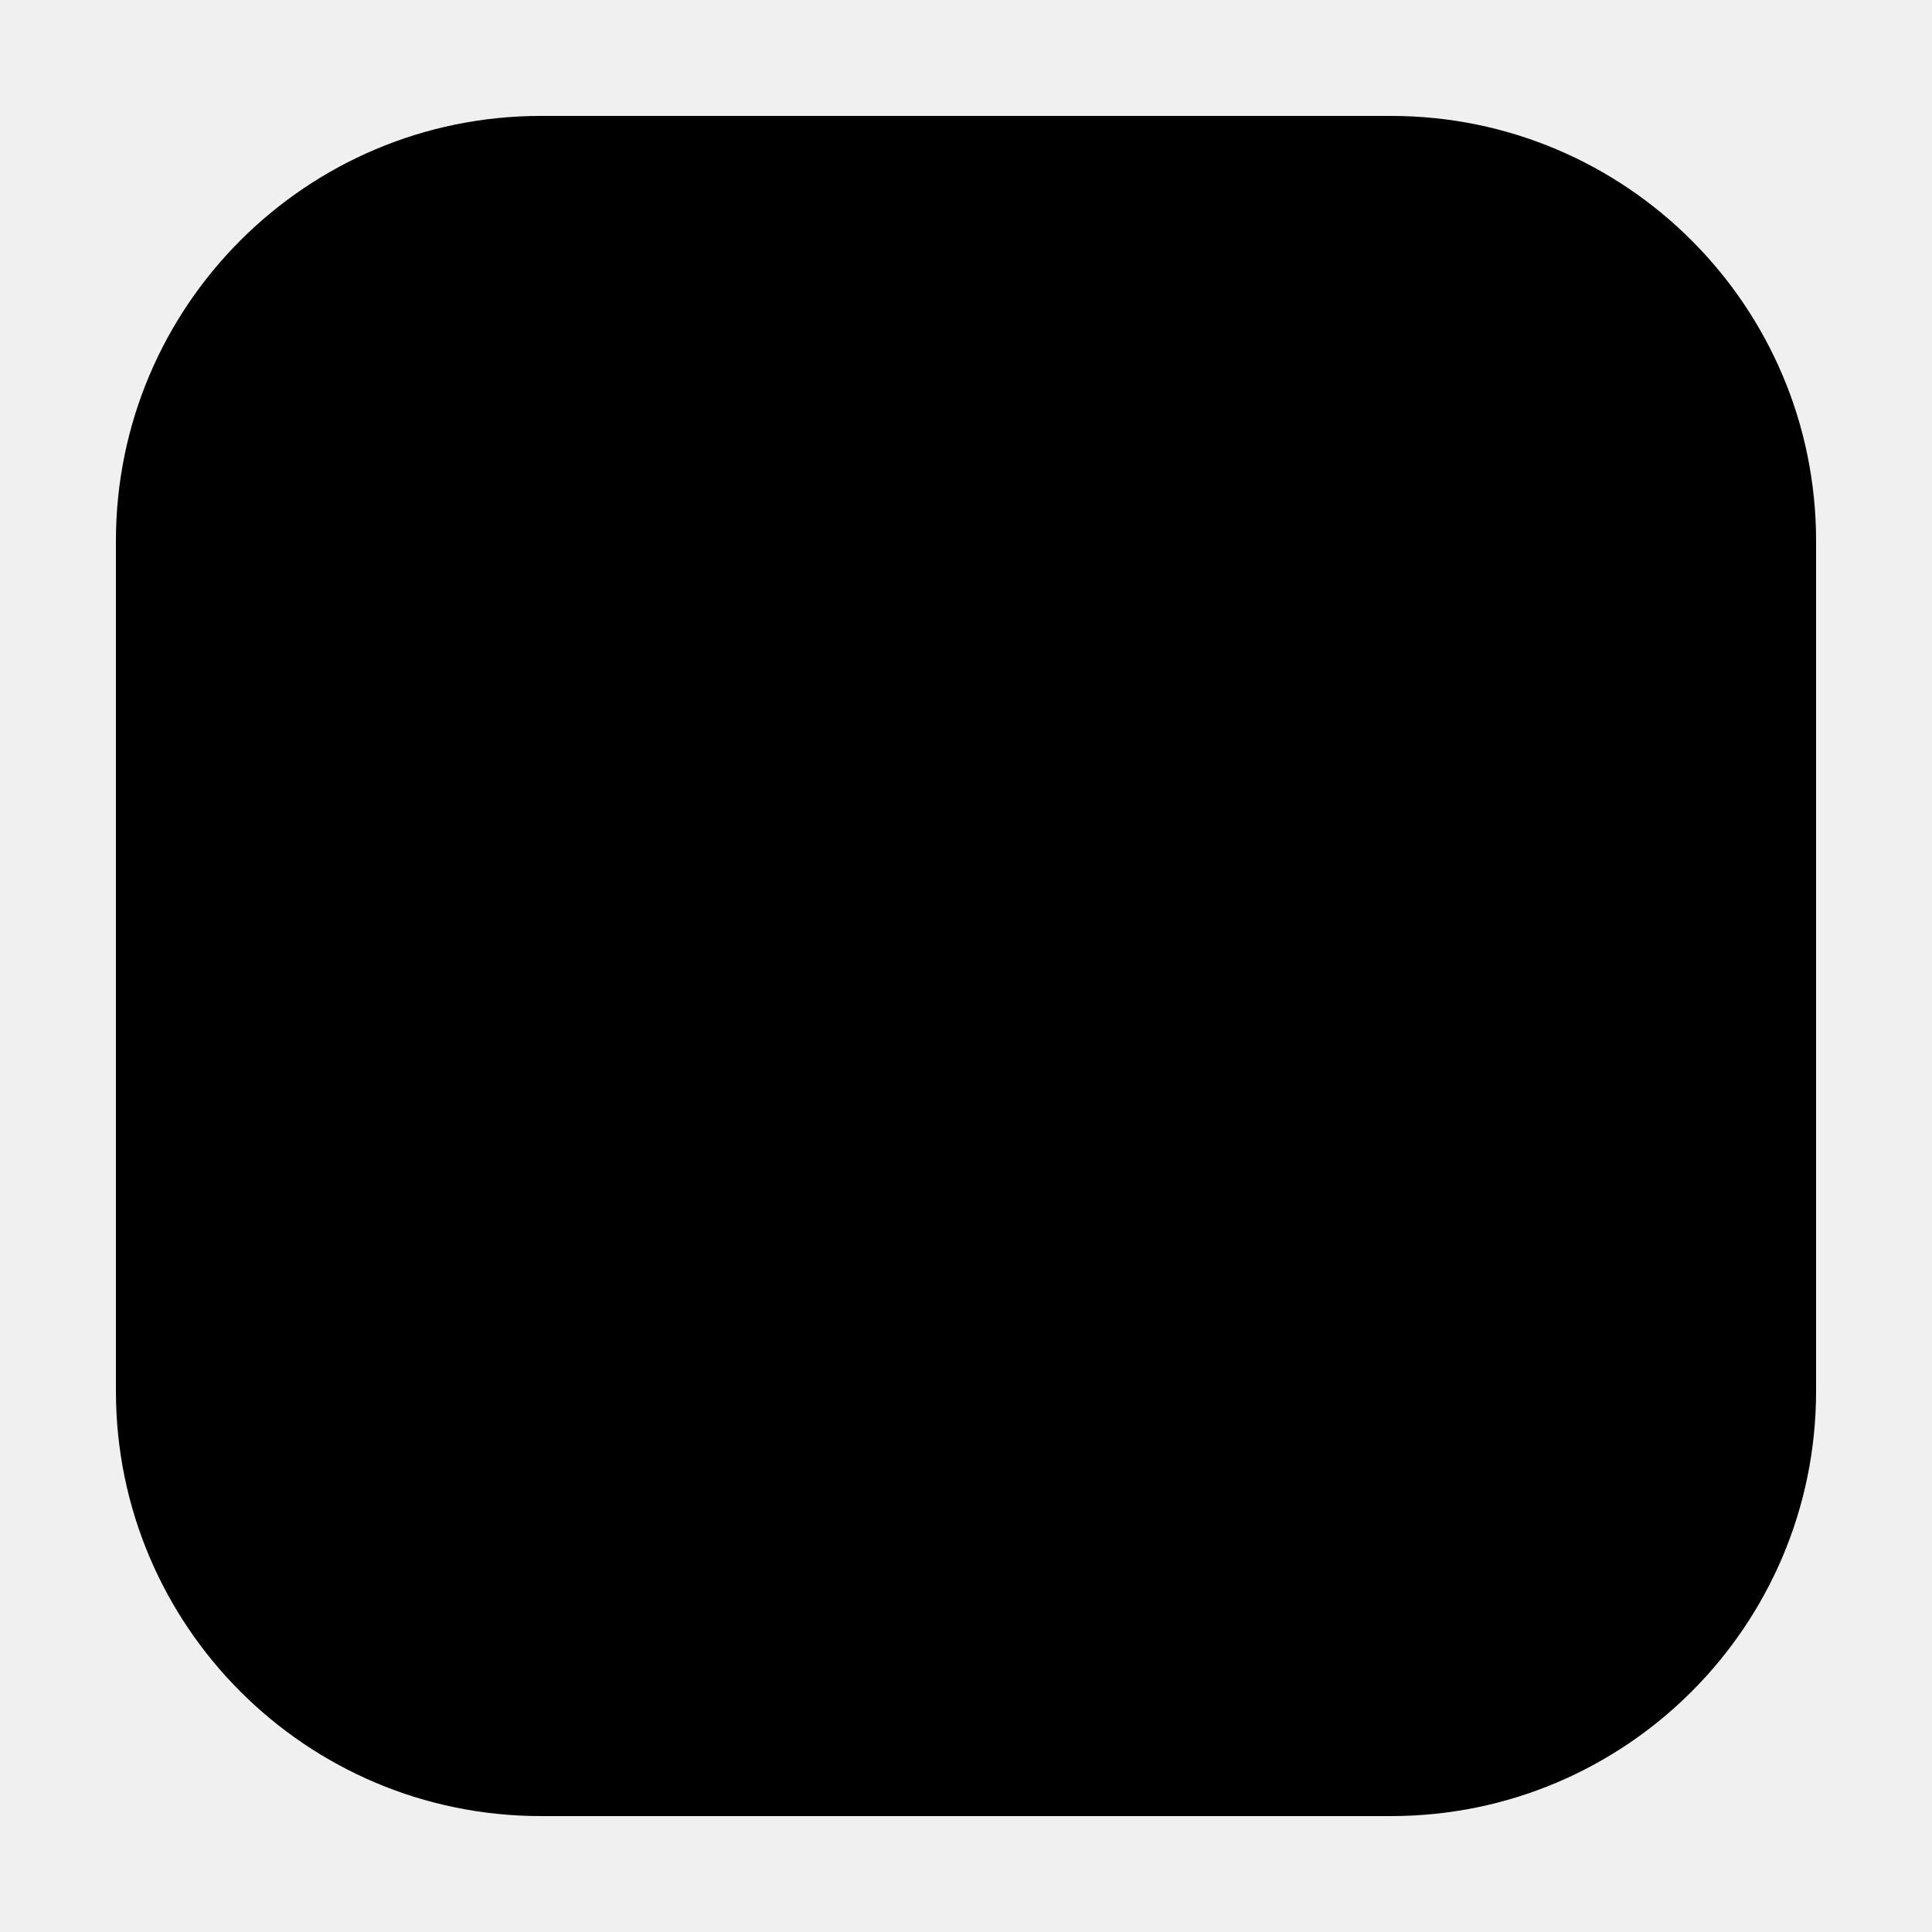
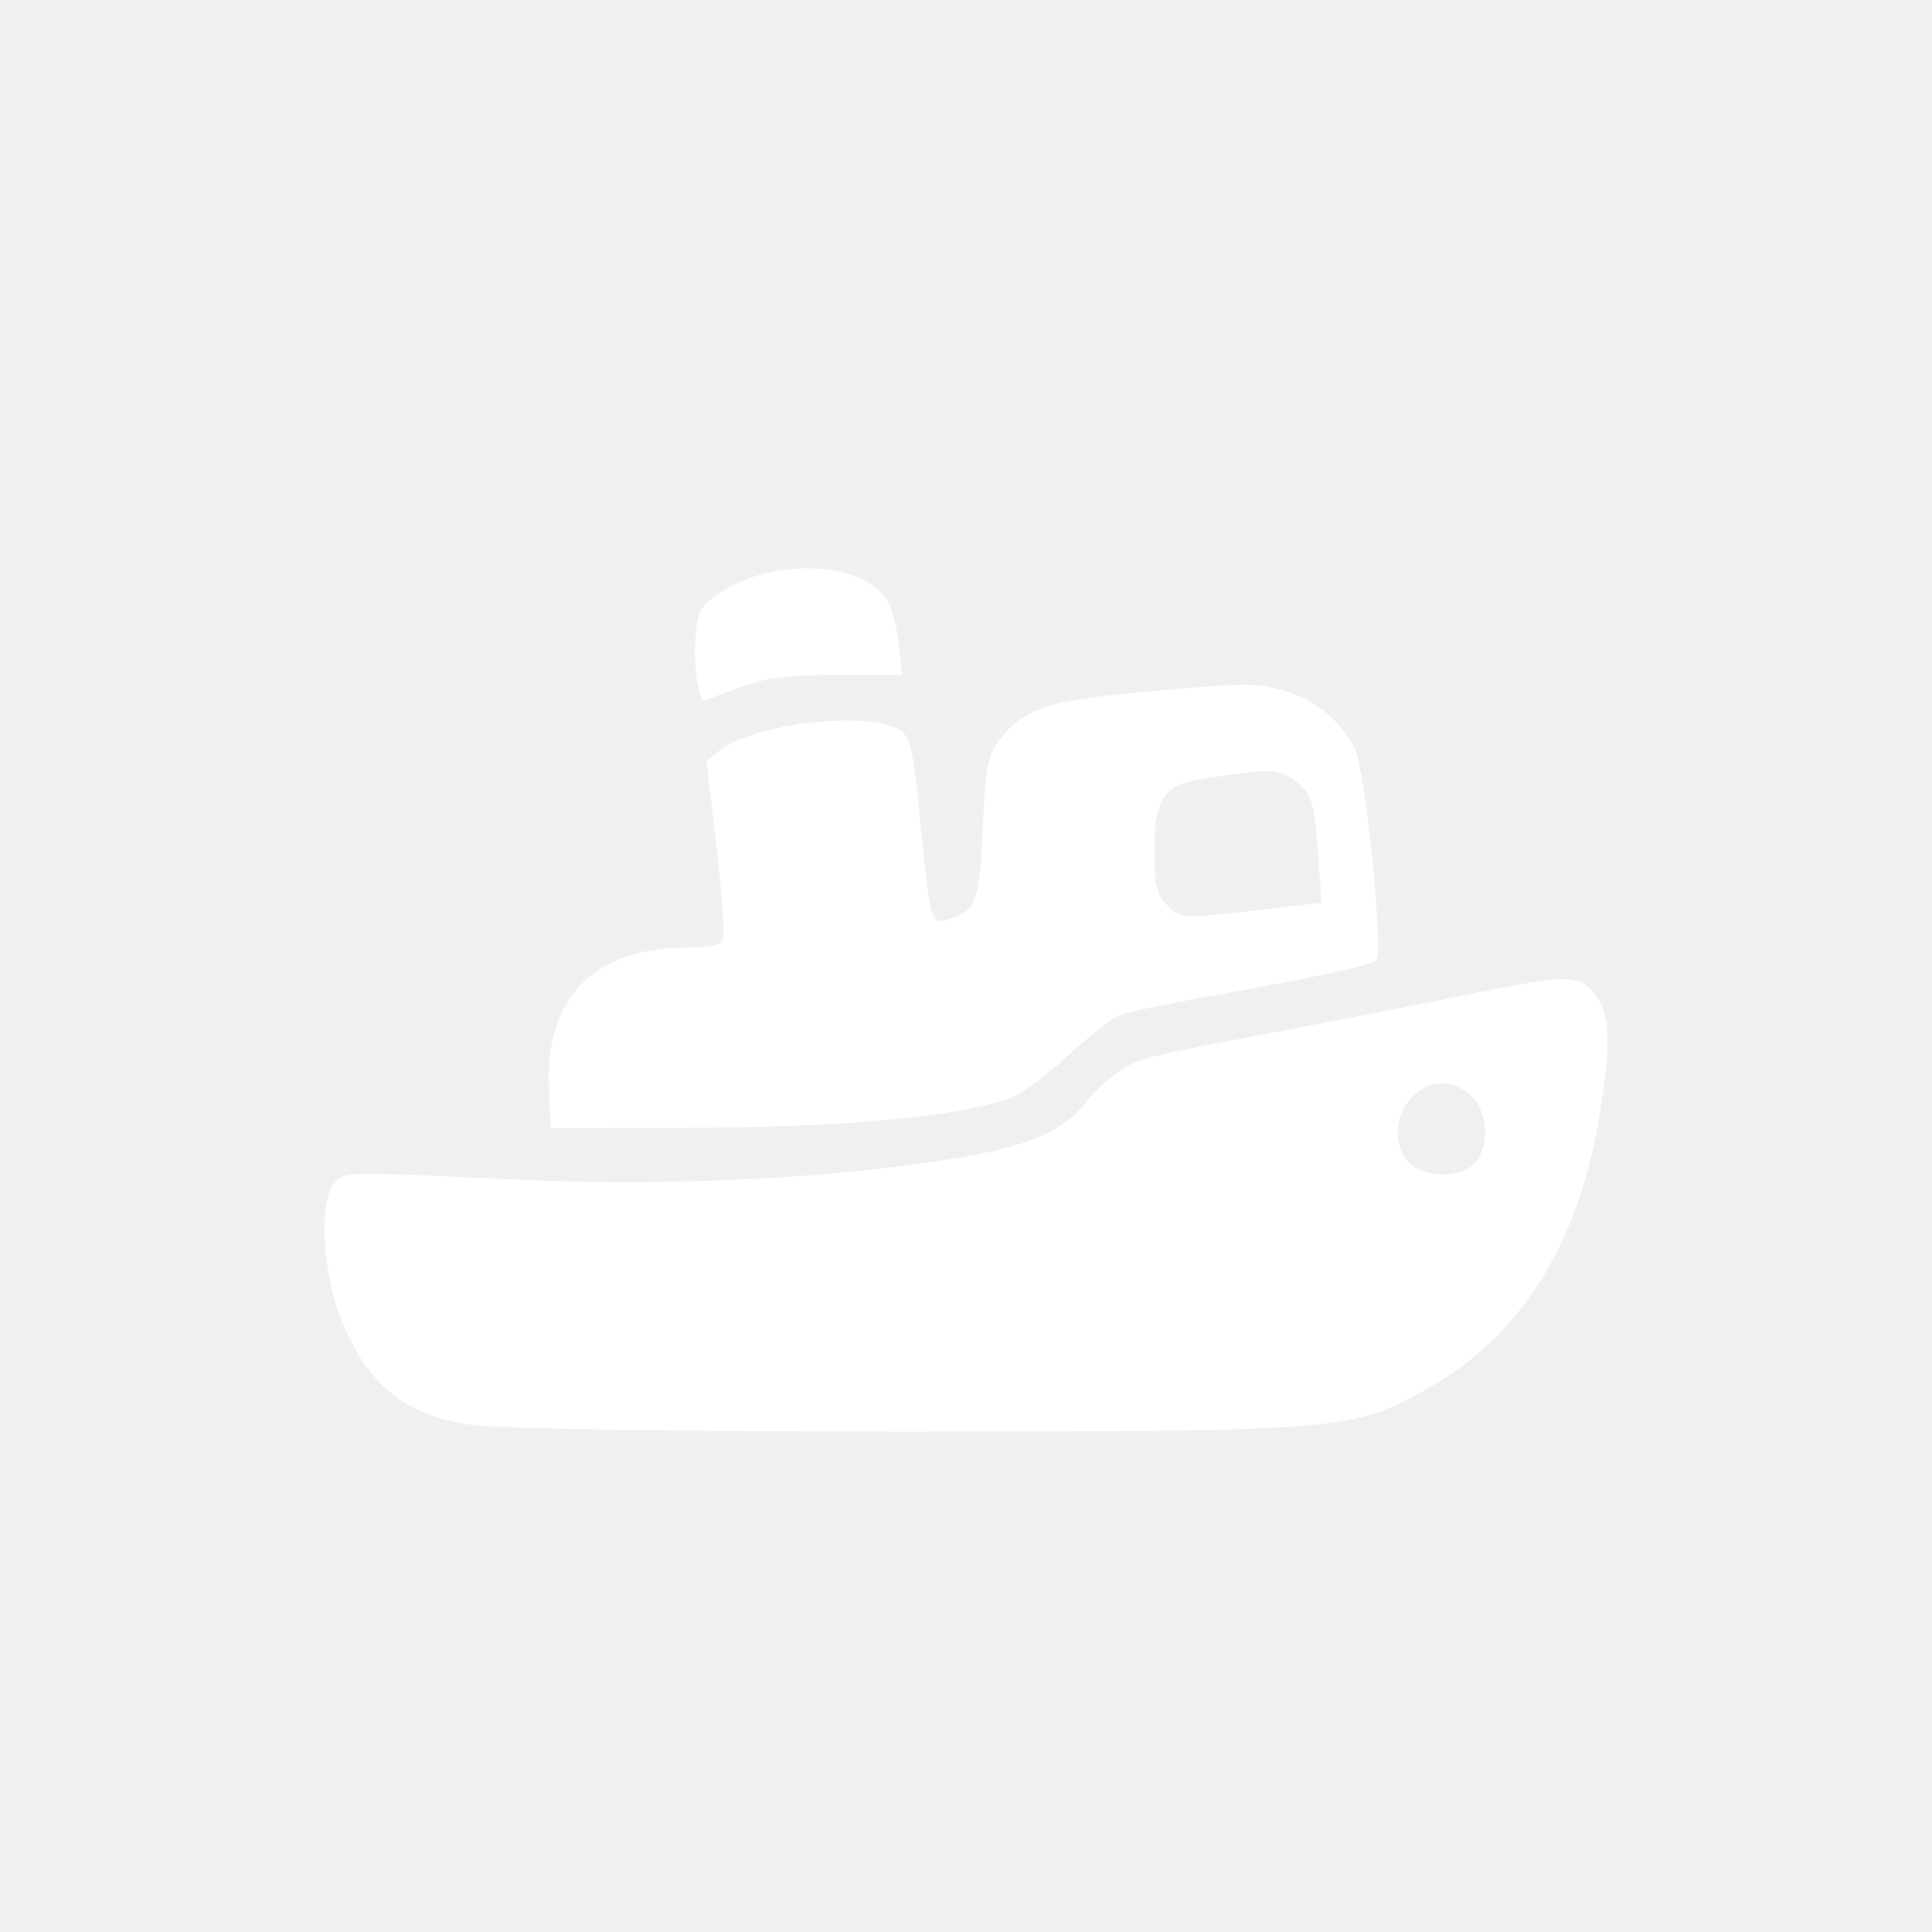
- <svg xmlns="http://www.w3.org/2000/svg" viewBox="0 0 100 100">
-   <rect x="6" y="6" width="88" height="88" rx="22" fill="currentColor" />
-   <text x="50" y="50" text-anchor="middle" dominant-baseline="central" fill="black" font-family="system-ui,-apple-system,sans-serif" font-weight="800" font-size="44" letter-spacing="-2">LF</text>
+ <svg xmlns="http://www.w3.org/2000/svg" viewBox="0 0 512 512">
+   <svg x="86" y="150" width="340" height="230" viewBox="0 0 209.401 140.876" preserveAspectRatio="xMidYMid meet">
+     <g transform="translate(-73.56314,166.8943) scale(0.1,-0.1)" fill="#ffffff" stroke="none">
+       <path d="M1455 1661 c-45 -11 -93 -39 -105 -60 -11 -21 -13 -93 -4 -127 l6 -22 56 21 c45 17 80 22 164 22 l106 0 -5 50 c-3 28 -12 61 -20 73 -28 45 -114 63 -198 43z" />
+       <path d="M2048 1465 c-136 -13 -174 -27 -212 -78 -18 -24 -22 -47 -26 -142 -5 -120 -11 -136 -57 -149 -27 -9 -29 -1 -43 139 -14 152 -18 165 -47 176 -64 24 -233 1 -282 -39 l-22 -17 16 -138 c9 -77 14 -145 11 -153 -4 -10 -22 -14 -58 -14 -153 0 -233 -82 -226 -230 l3 -65 240 1 c235 1 413 17 504 46 19 6 63 37 98 70 35 32 74 63 87 68 13 5 77 18 142 30 184 33 268 51 276 59 13 12 -18 314 -35 346 -35 68 -105 106 -189 104 -29 -1 -110 -7 -180 -14z m277 -147 c23 -20 26 -33 32 -109 l6 -86 -54 -6 c-176 -21 -175 -21 -198 2 -17 17 -21 33 -21 91 0 80 16 105 72 114 120 20 133 19 163 -6z" />
+       <path d="M2635 980 c-49 -10 -175 -35 -280 -55 -285 -54 -286 -54 -319 -75 -17 -10 -43 -34 -58 -53 -40 -51 -104 -76 -252 -97 -199 -29 -442 -39 -671 -29 -291 14 -284 14 -303 -5 -24 -24 -21 -134 6 -210 42 -115 105 -169 217 -185 41 -6 330 -11 702 -11 700 0 733 2 844 62 159 84 257 232 294 445 21 121 20 174 -6 207 -24 31 -45 32 -174 6z m-28 -172 c28 -26 31 -82 6 -110 -23 -25 -84 -24 -108 2 -26 28 -23 75 5 105 29 31 66 32 97 3z" />
+     </g>
+   </svg>
</svg>
